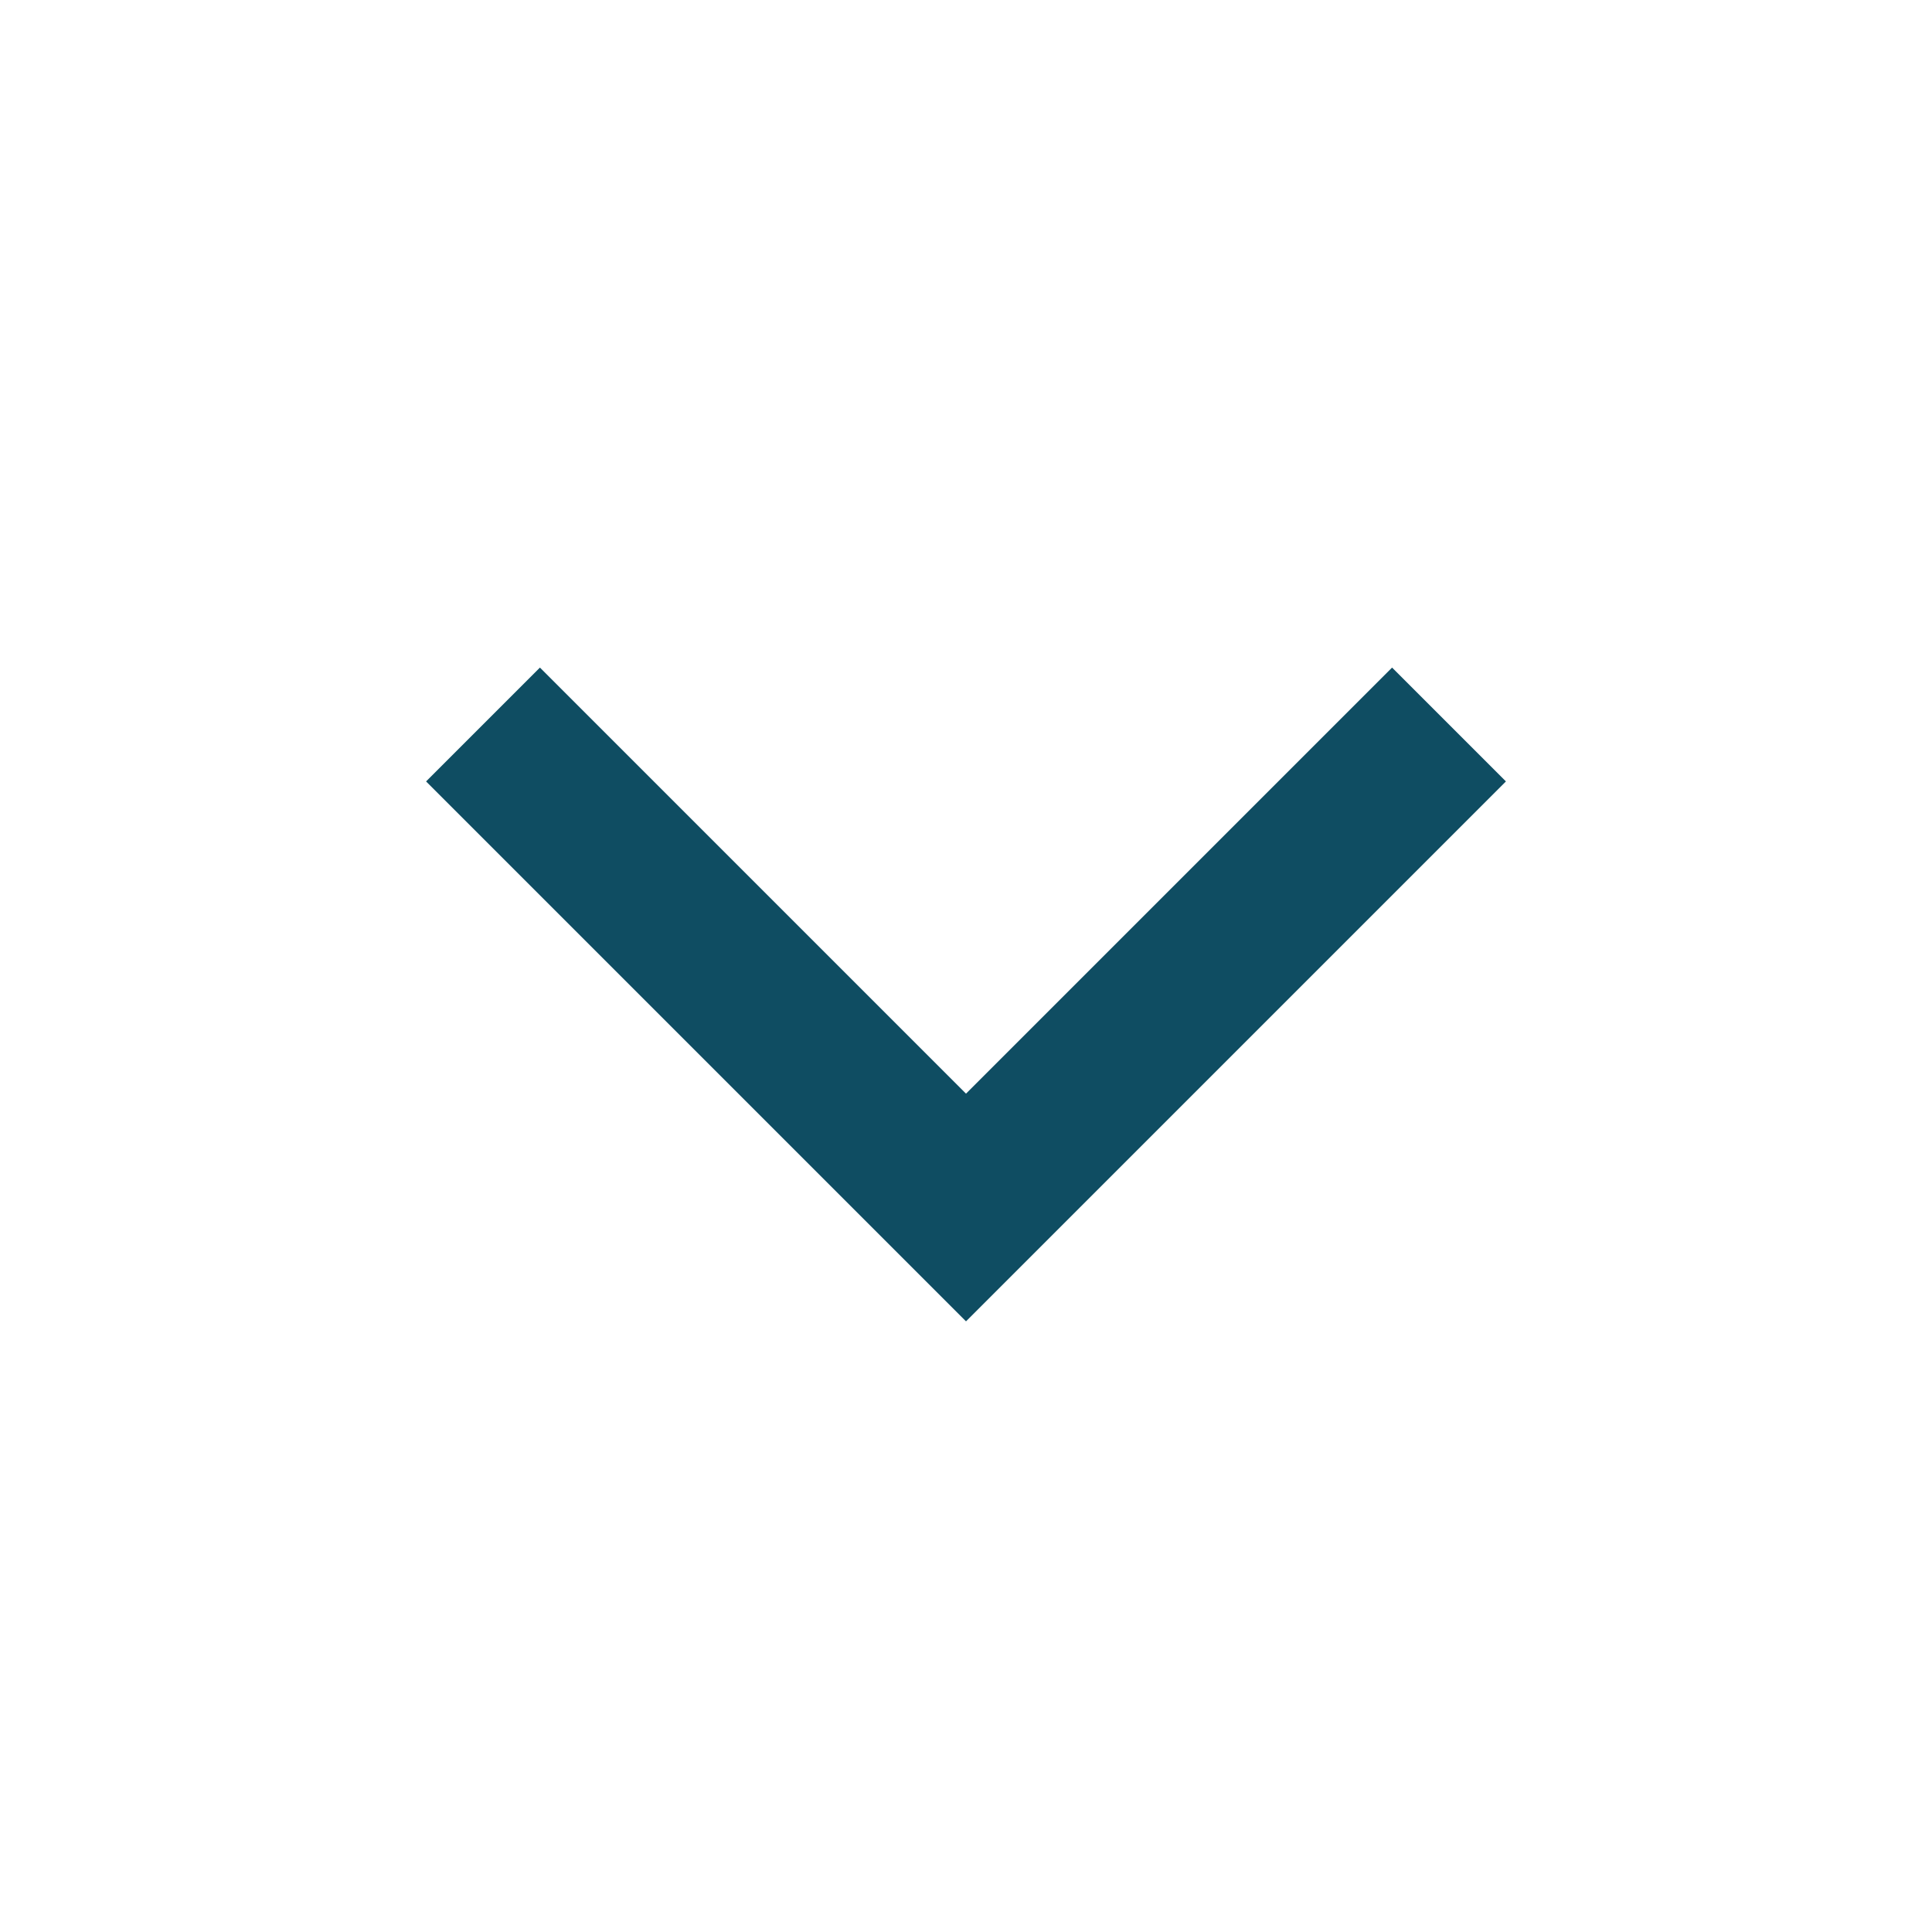
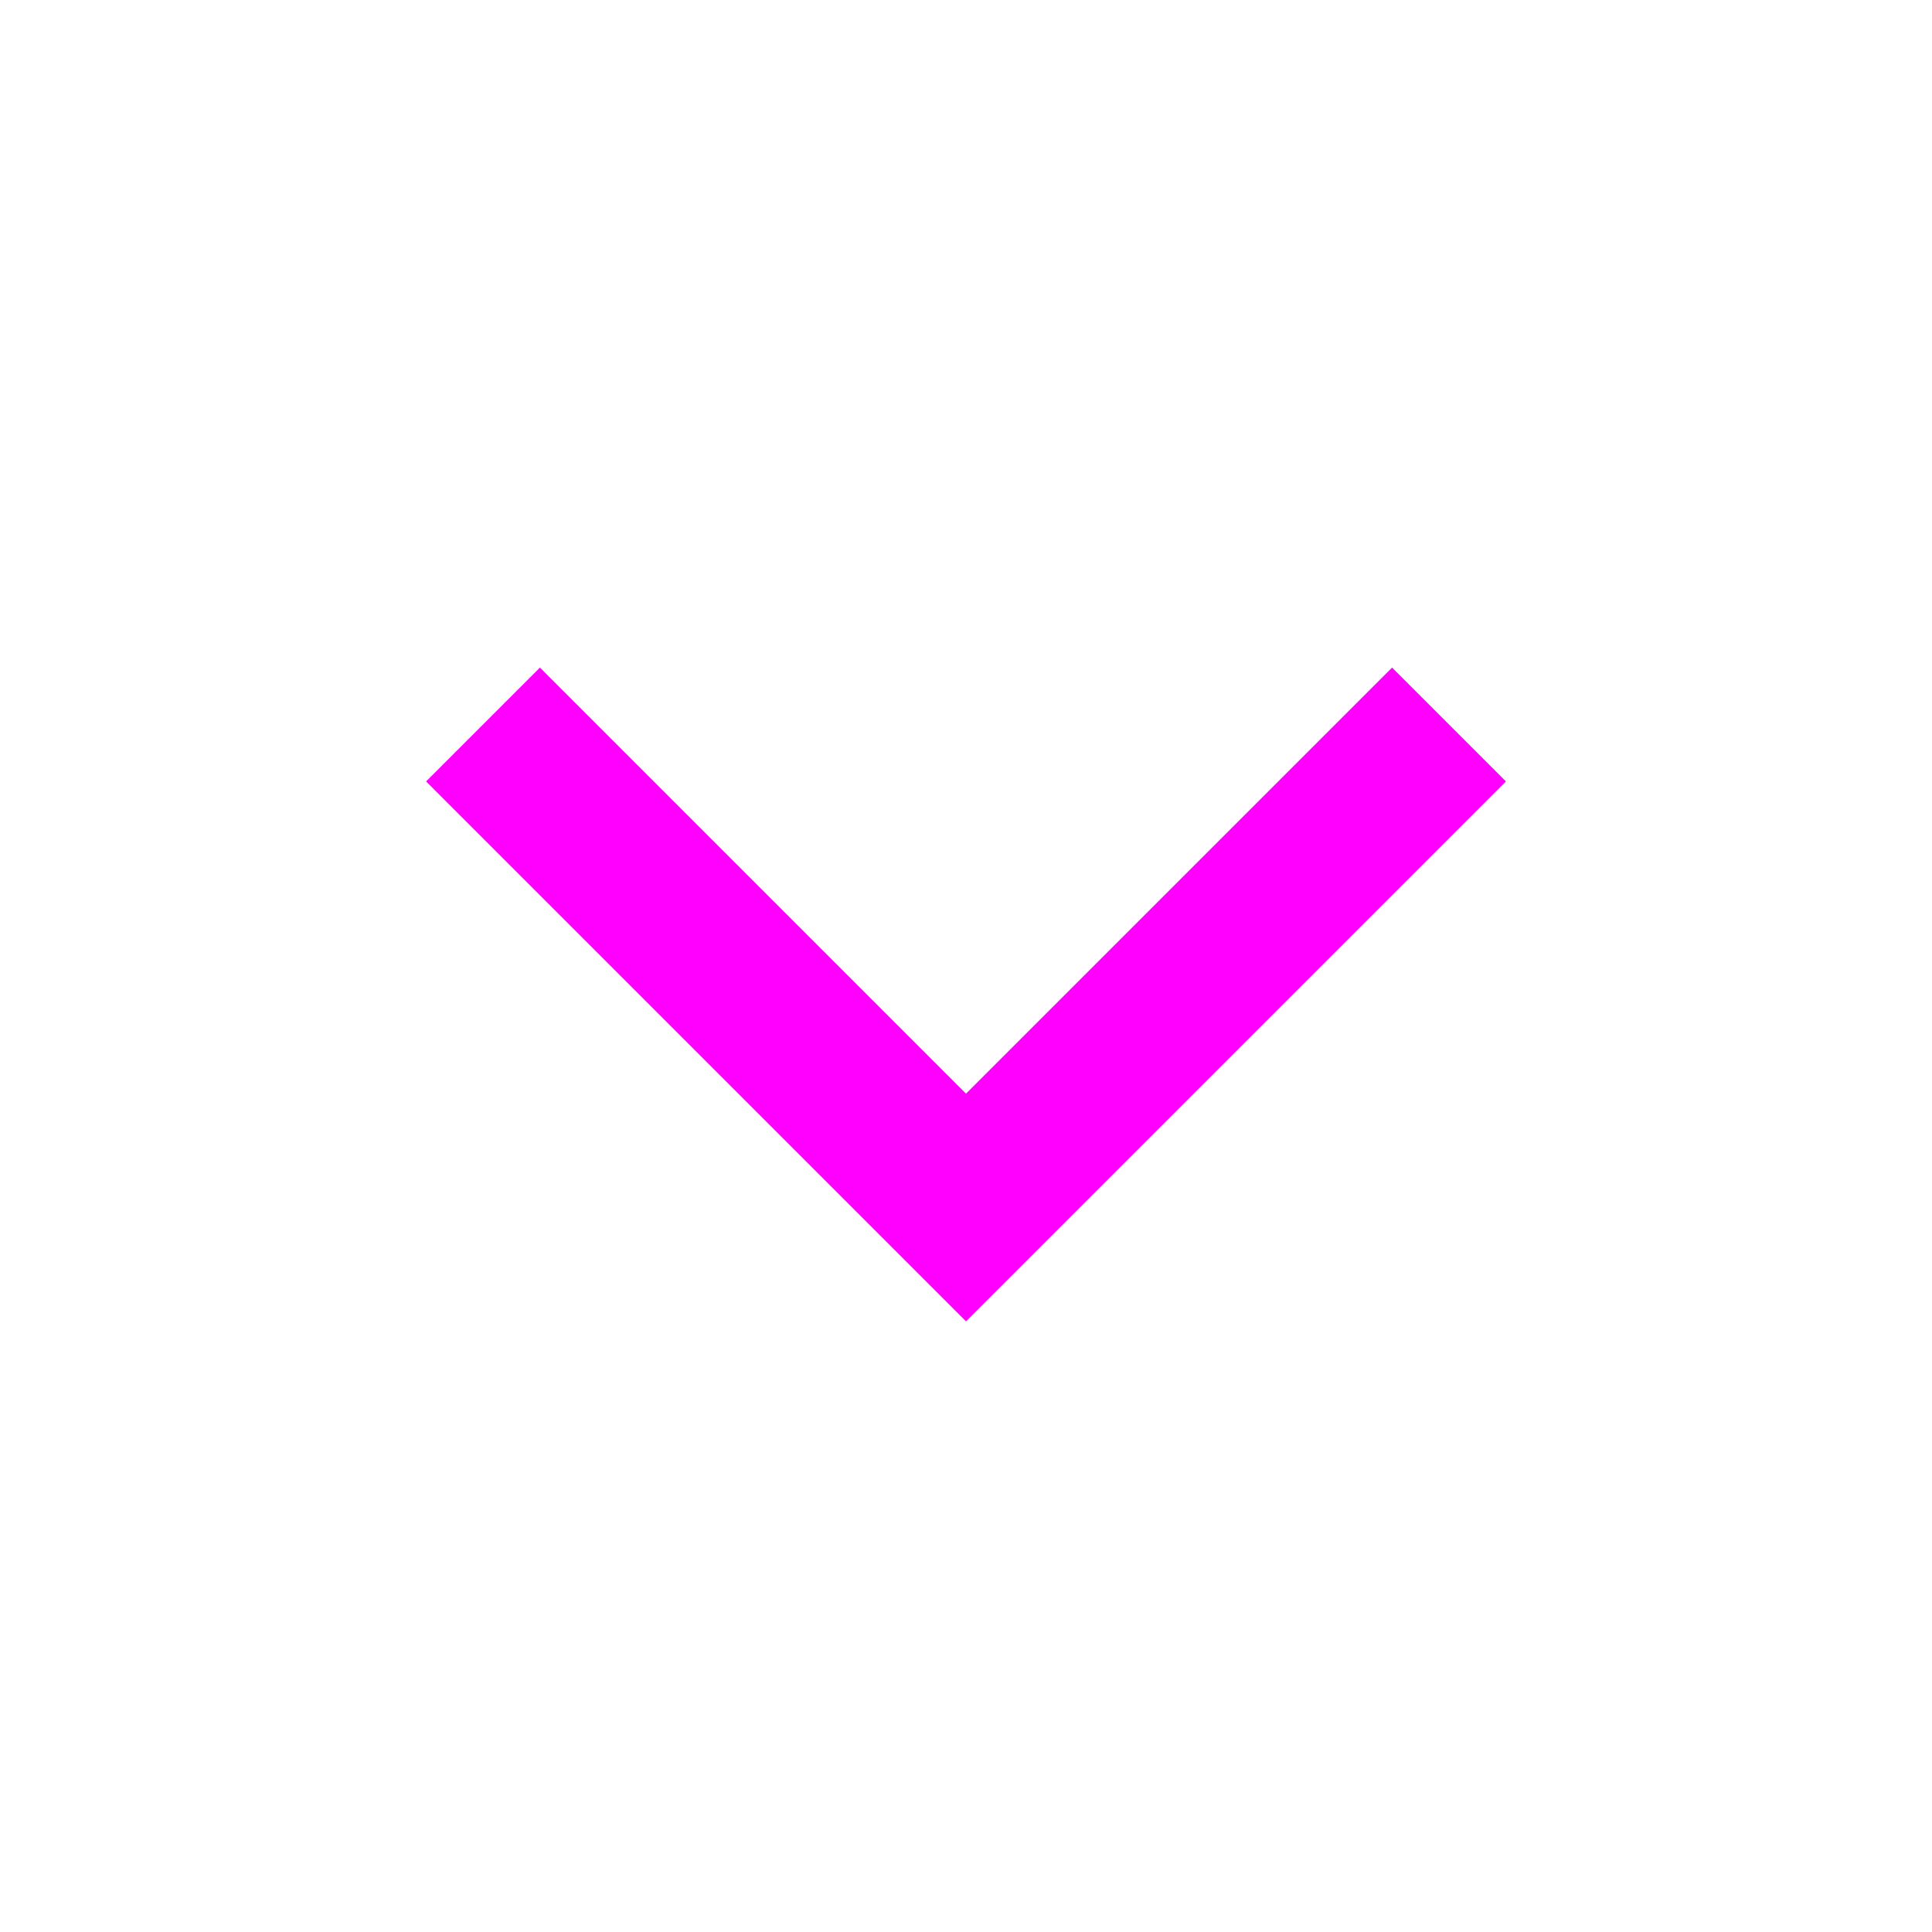
<svg xmlns="http://www.w3.org/2000/svg" width="24px" height="24px" viewBox="0 0 24 24" version="1.1">
  <defs />
  <g id="Assets" stroke="none" stroke-width="1" fill="none" fill-rule="evenodd">
-     <g id="chevron-down" stroke-width="2" stroke="#0F4D62">
-       <g id="Icon/Dark/Chevron-down">
-         <polyline id="Path" points="6 9 12 15 18 9" />
-       </g>
+     <g id="chevron-down" stroke-width="2" stroke="#FF00FF">
+       <polyline id="Path" points="6 9 12 15 18 9" />
    </g>
  </g>
</svg>
